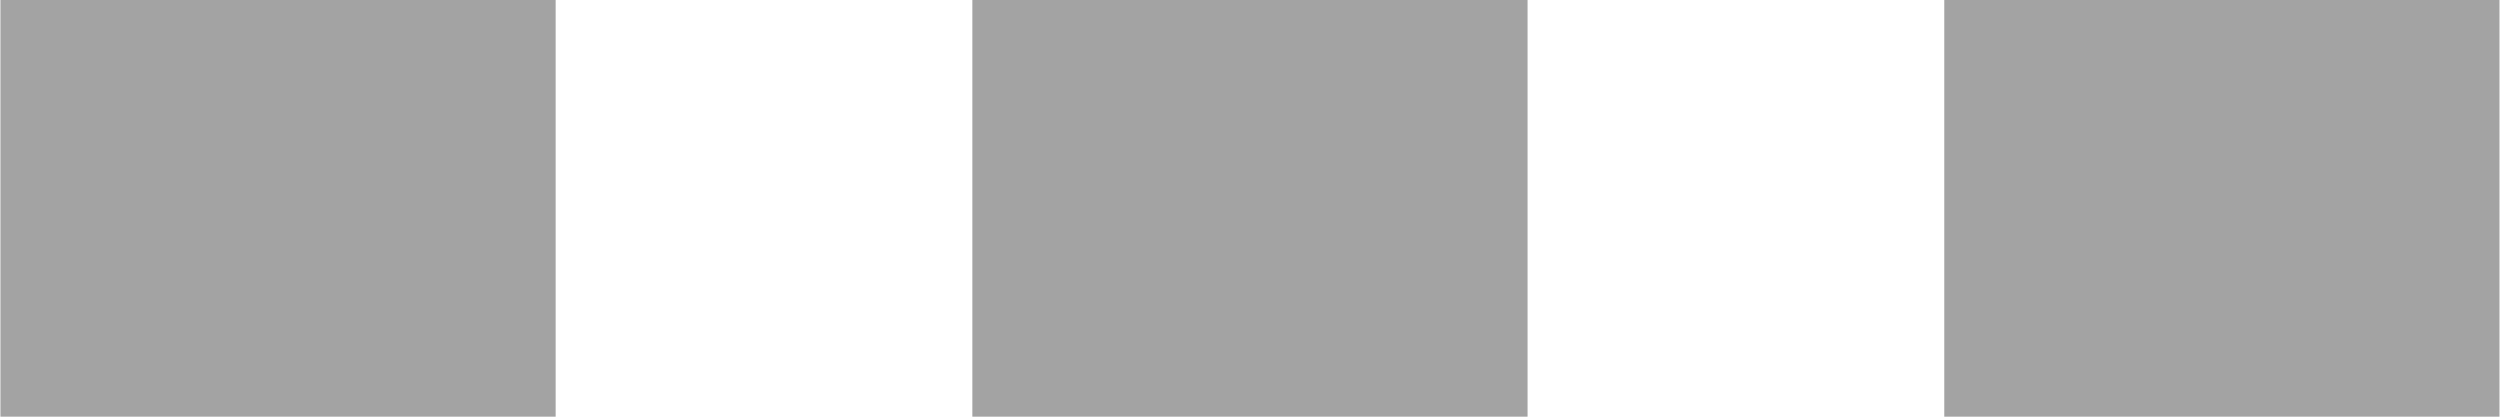
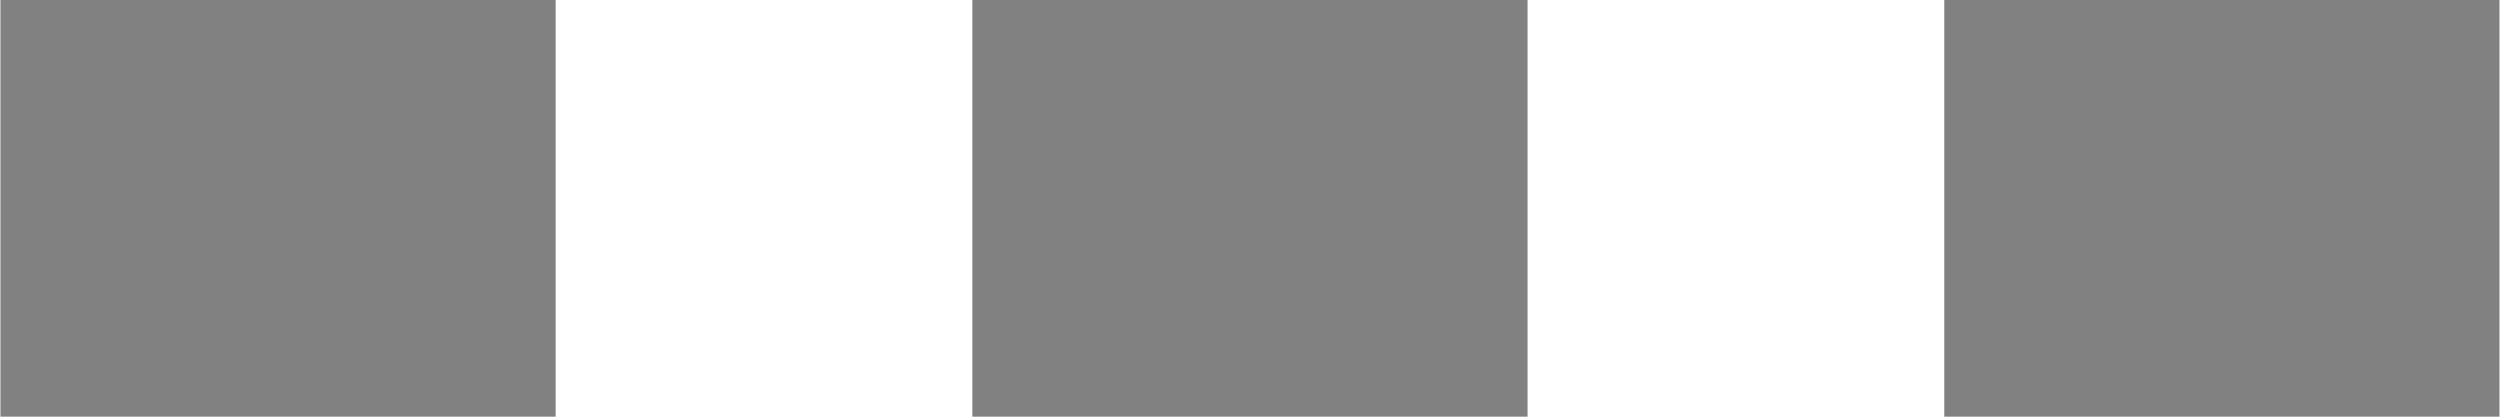
<svg xmlns="http://www.w3.org/2000/svg" xmlns:xlink="http://www.w3.org/1999/xlink" width="18" height="3" viewBox="0 0 4.762 0.794" version="1.1" id="svg1">
  <defs id="defs1" />
  <g id="layer1">
-     <rect style="fill:#000000;fill-opacity:0.36;stroke:none;stroke-width:0.265;stroke-linecap:round;stroke-linejoin:round" id="rect1" width="0.794" height="1.058" x="-2.220446e-16" y="-4.762" transform="rotate(90)" />
-     <use x="0" y="0" xlink:href="#rect1" id="use1" transform="translate(-1.852083)" />
-     <use x="0" y="0" xlink:href="#rect1" id="use2" transform="translate(-3.704166)" />
+     <rect style="fill:#818181;fill-opacity:1;stroke:none;stroke-width:0.265;stroke-linecap:round;stroke-linejoin:round" id="rect1" width="0.794" height="1.058" x="-2.220446e-16" y="-4.762" transform="rotate(90)" />
+     <use x="0" y="0" xlink:href="#rect1" id="use1" transform="translate(-1.852083)" style="fill:#818181;fill-opacity:1" />
+     <use x="0" y="0" xlink:href="#rect1" id="use2" transform="translate(-3.704166)" style="fill:#818181;fill-opacity:1" />
  </g>
</svg>
